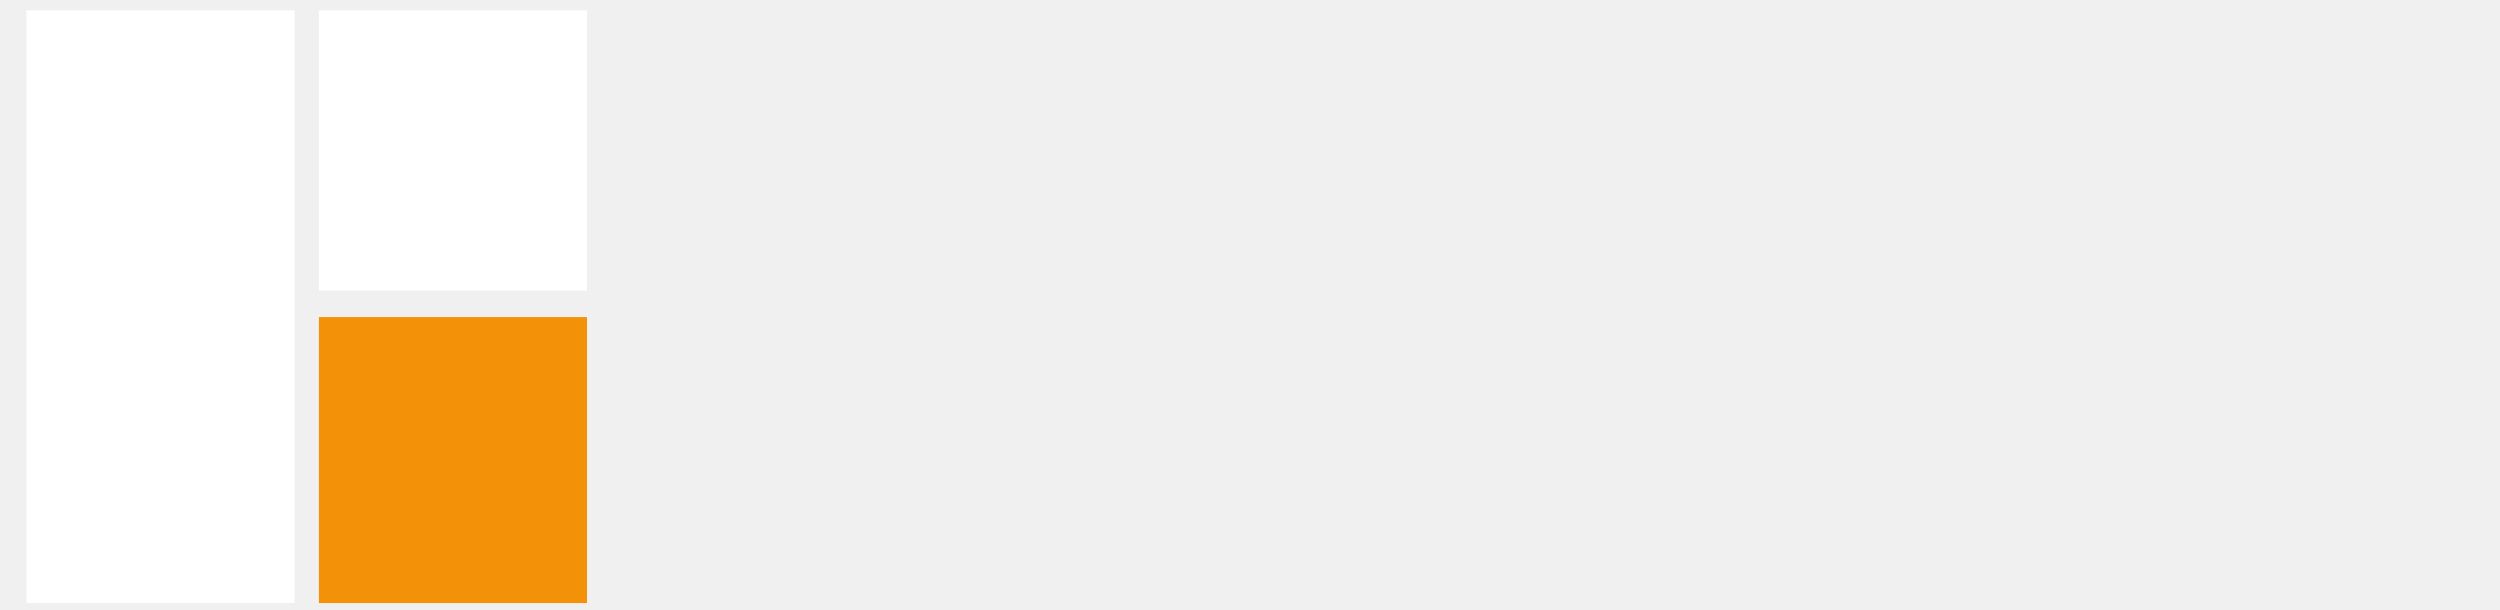
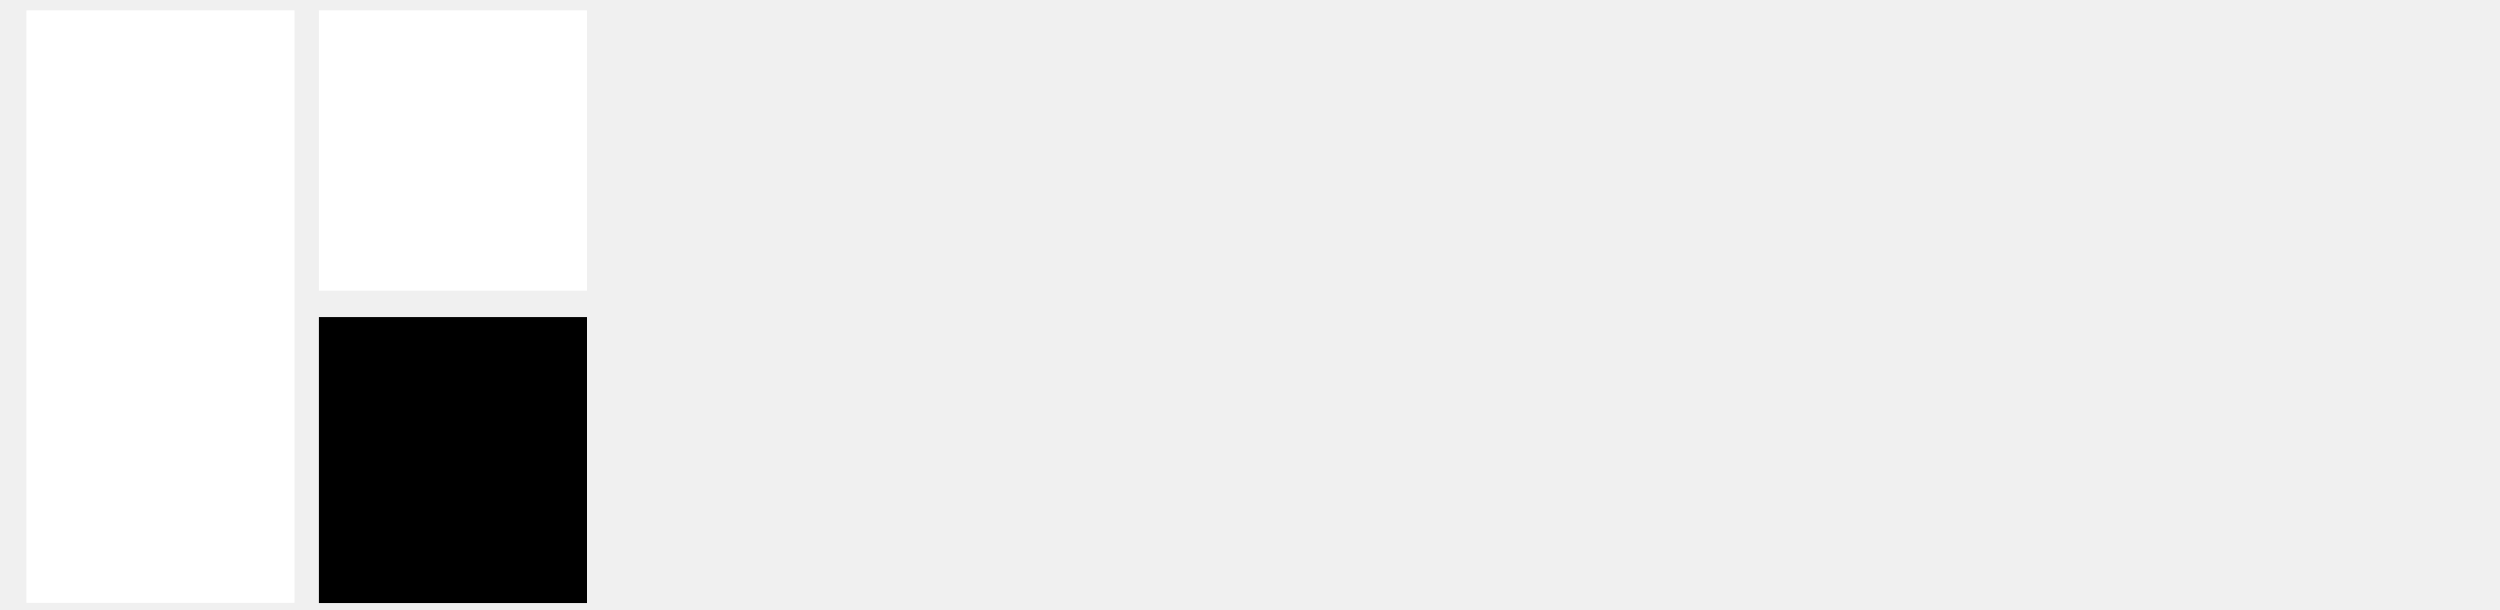
<svg xmlns="http://www.w3.org/2000/svg" version="1.1" id="Calque_1" x="0px" y="0px" viewBox="0 0 1230 300" style="enable-background:new 0 0 1230 300;" xml:space="preserve">
  <style type="text/css">
	.st0{fill:#FFFFFF;}
- 	.st1{fill:#F39208;}
+ 	.st1{fill:{{ .Site.Params.mainColour }};}
</style>
  <rect x="13" y="5.1" class="st0" width="131.9" height="291.5" />
  <rect x="156.9" y="5.1" class="st0" width="131.9" height="137.9" />
  <rect x="156.9" y="156" class="st1" width="131.9" height="140.7" />
</svg>
